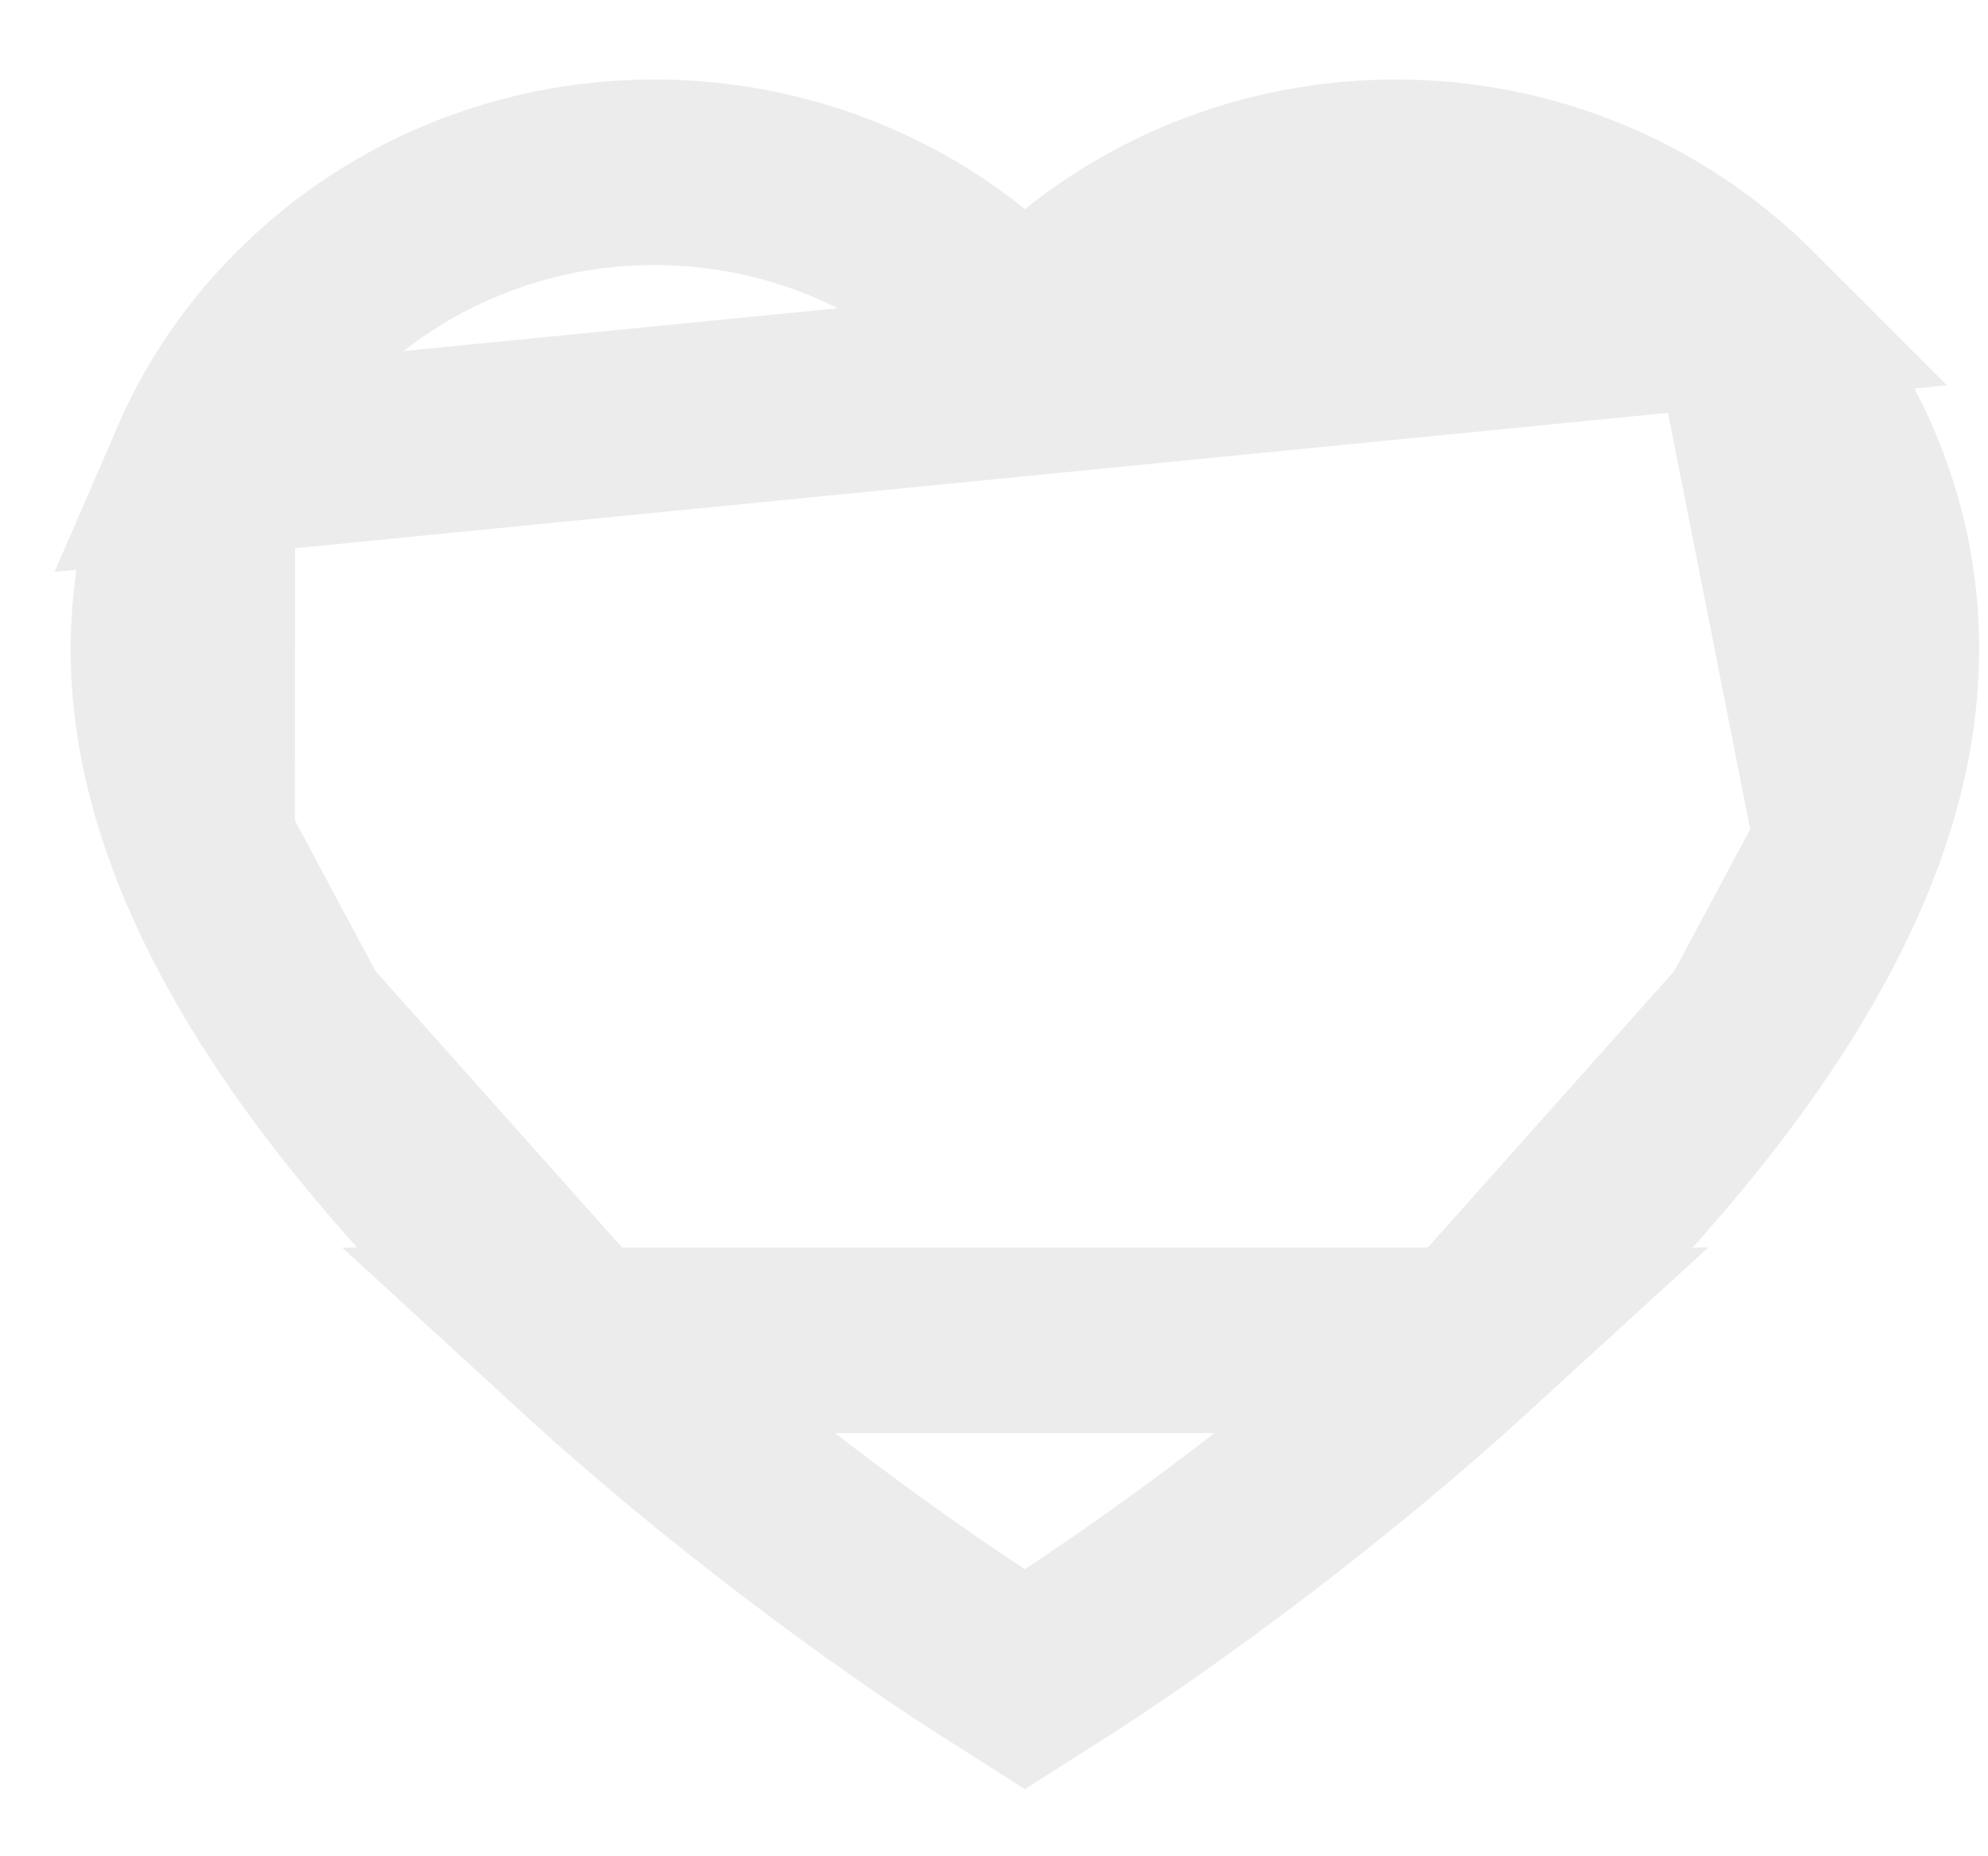
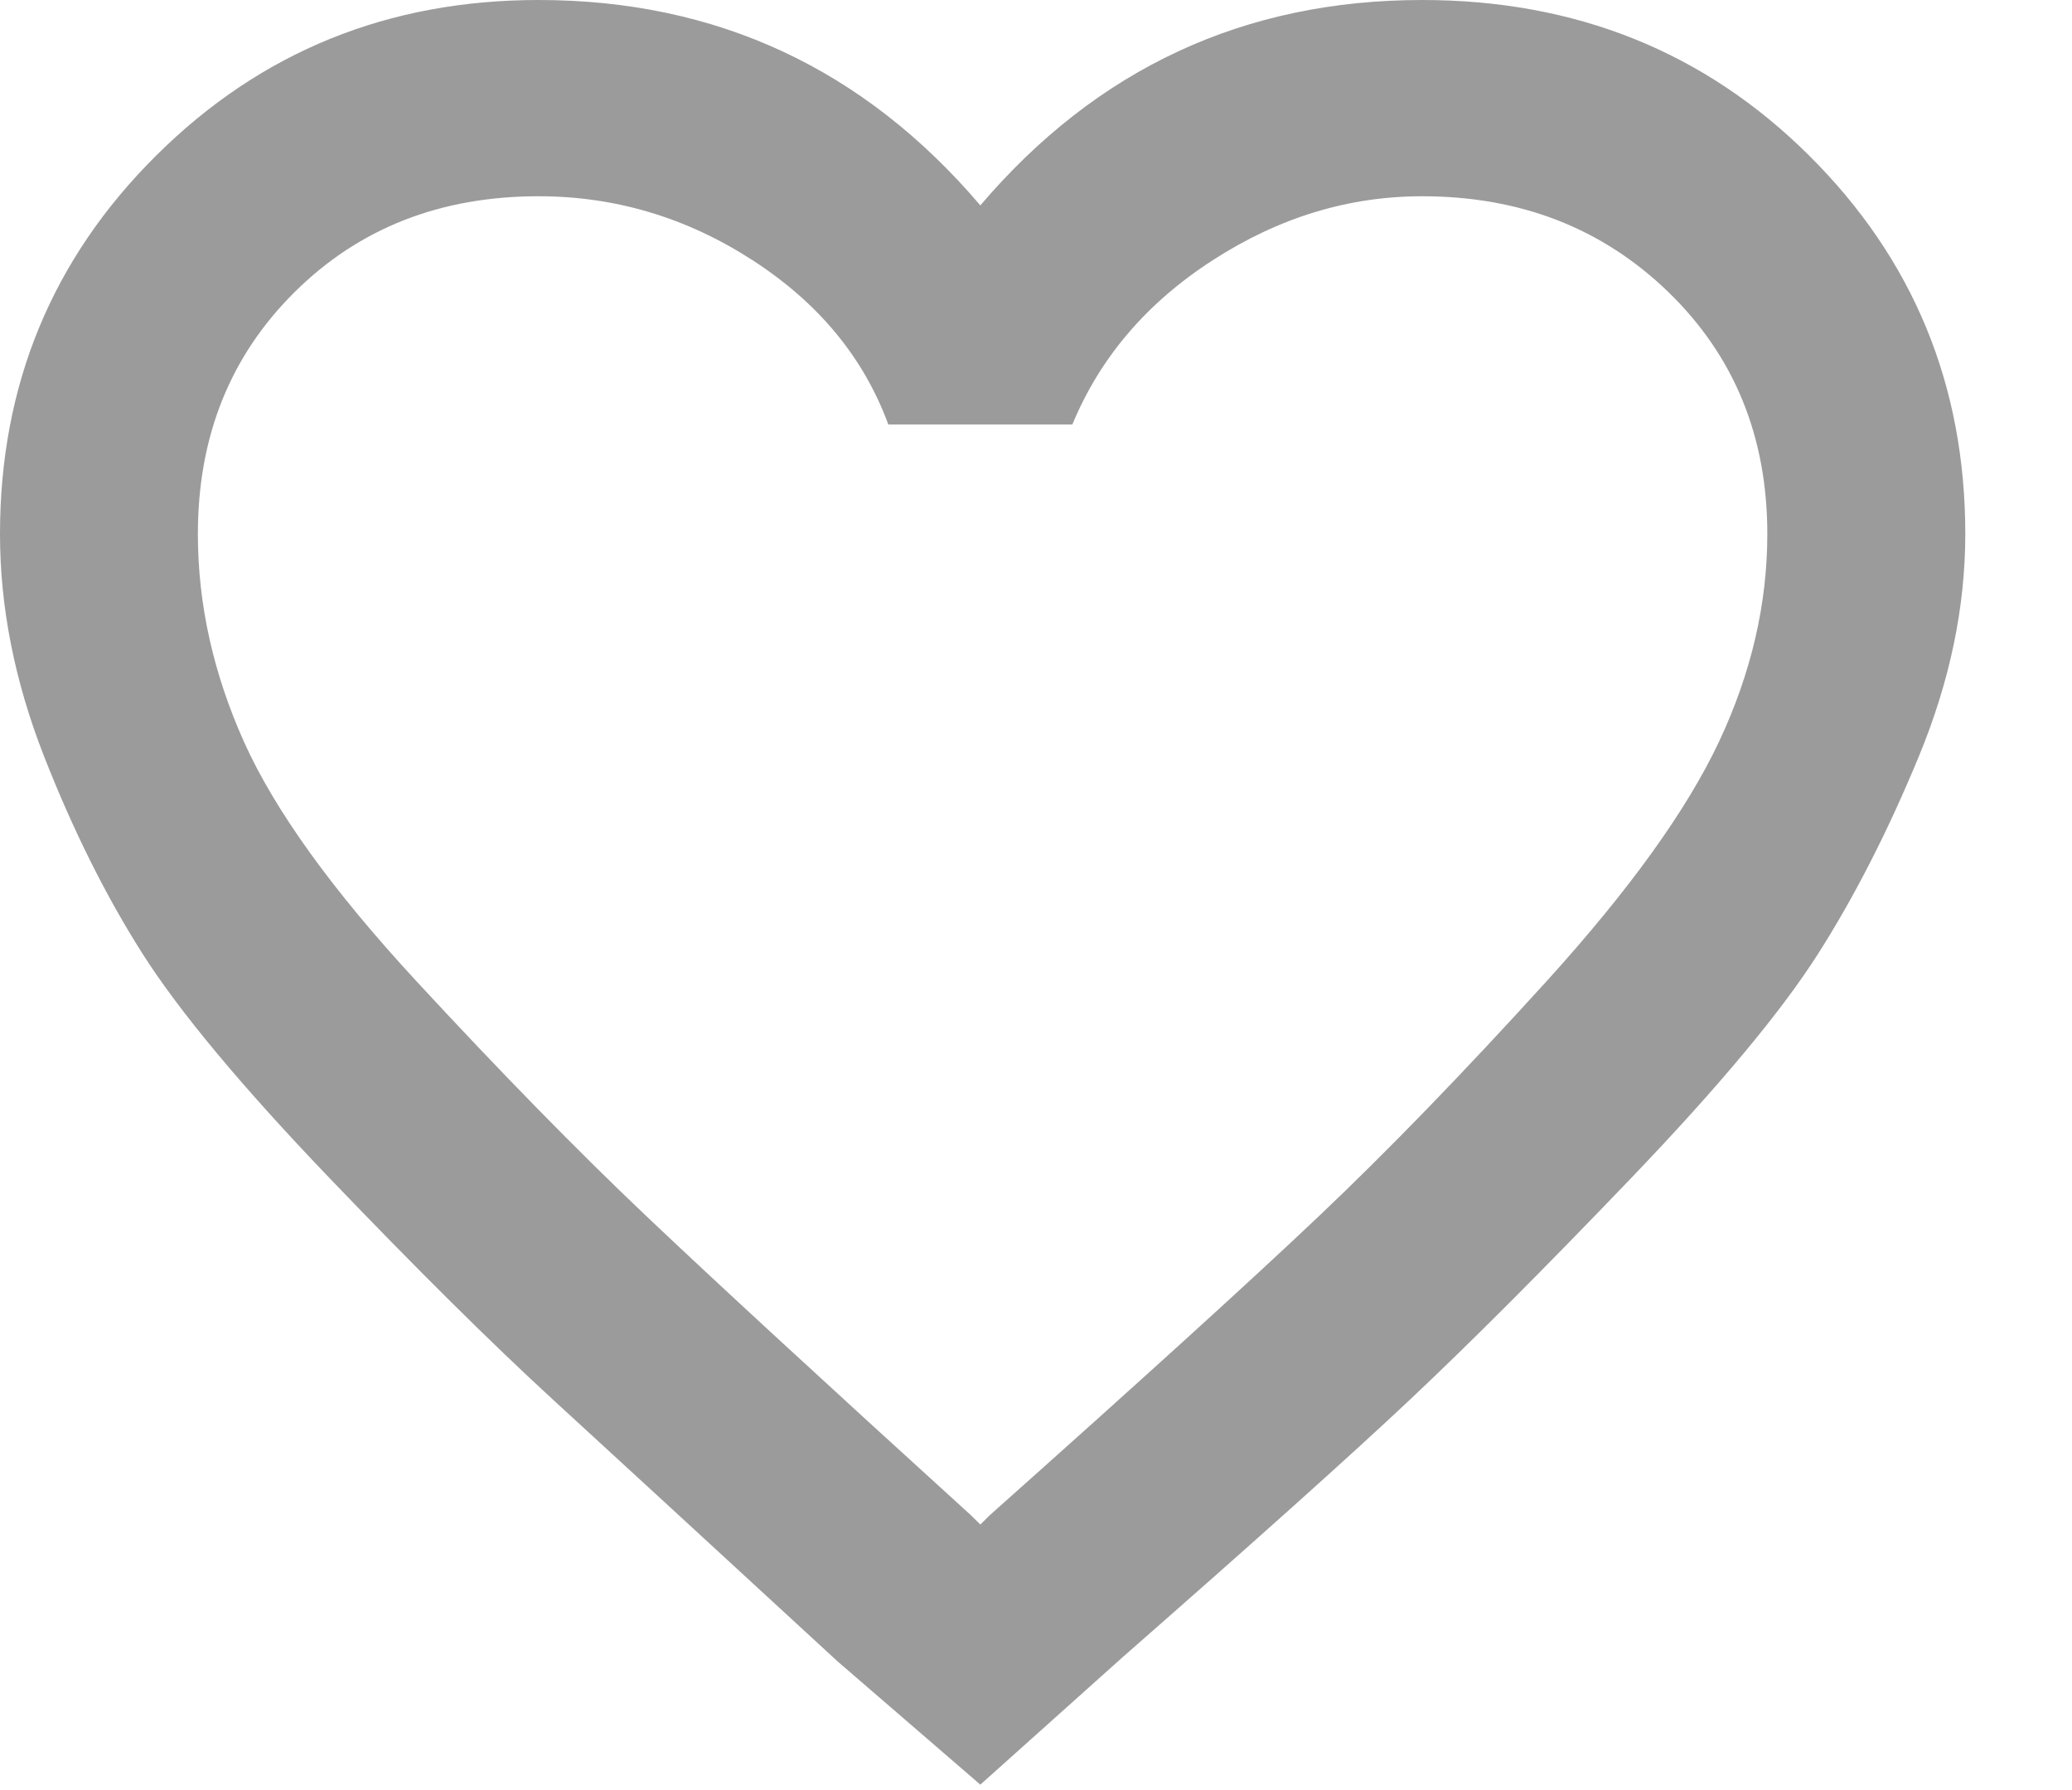
- <svg xmlns="http://www.w3.org/2000/svg" width="15" height="14" viewBox="0 0 15 14" fill="none">
-   <path d="M13.149 2.356L13.148 2.355C12.809 2.026 12.41 1.764 11.97 1.583L11.97 1.583C11.514 1.395 11.025 1.299 10.531 1.3L10.53 1.3C9.835 1.3 9.158 1.489 8.572 1.844L8.572 1.844C8.431 1.929 8.299 2.022 8.173 2.123L7.734 2.476L7.295 2.123C7.17 2.022 7.037 1.929 6.897 1.844L6.897 1.844C6.31 1.489 5.634 1.3 4.939 1.3C4.437 1.3 3.955 1.395 3.499 1.583L3.498 1.583C3.057 1.764 2.661 2.024 2.32 2.356L2.319 2.357L2.319 2.357C1.981 2.683 1.712 3.072 1.526 3.502L13.149 2.356ZM13.149 2.356C13.486 2.683 13.756 3.073 13.943 3.502C14.136 3.949 14.235 4.42 14.233 4.906V4.908C14.233 5.363 14.14 5.851 13.942 6.365L13.941 6.367M13.149 2.356L13.941 6.367M4.38 10.113L4.38 10.113C5.129 10.8 5.877 11.382 6.447 11.799C6.732 12.007 6.971 12.172 7.141 12.287C7.227 12.345 7.295 12.39 7.343 12.421C7.394 12.454 7.417 12.469 7.416 12.468L7.427 12.475L7.427 12.475L7.733 12.67L8.04 12.475L8.04 12.475C8.091 12.442 9.582 11.49 11.087 10.113H4.38ZM4.38 10.113C3.475 9.284 2.763 8.482 2.255 7.73M4.38 10.113L2.255 7.73M13.941 6.367C13.777 6.795 13.533 7.254 13.211 7.73M13.941 6.367L13.211 7.73M2.255 7.73C1.935 7.255 1.691 6.796 1.525 6.365L2.255 7.73ZM13.211 7.73C12.703 8.482 11.991 9.284 11.087 10.113L13.211 7.73ZM1.233 4.908C1.233 4.421 1.332 3.948 1.526 3.502L1.525 6.365C1.327 5.851 1.233 5.362 1.233 4.908Z" stroke="#ECECEC" stroke-width="1.4" />
+ <svg xmlns="http://www.w3.org/2000/svg" width="22" height="19" viewBox="0 0 22 19" fill="none">
+   <path d="M15.1 0C16.729 0 18.098 0.549 19.205 1.648C20.313 2.747 20.867 4.088 20.867 5.671C20.867 6.446 20.704 7.23 20.378 8.022C20.052 8.813 19.694 9.516 19.303 10.13C18.912 10.744 18.252 11.536 17.324 12.505C16.395 13.475 15.613 14.258 14.978 14.856C14.343 15.454 13.325 16.366 11.924 17.594L10.409 18.951L8.894 17.643C7.526 16.383 6.516 15.454 5.864 14.856C5.213 14.258 4.423 13.475 3.494 12.505C2.566 11.536 1.906 10.744 1.515 10.13C1.124 9.516 0.774 8.813 0.464 8.022C0.155 7.23 0 6.446 0 5.671C0 4.088 0.554 2.747 1.662 1.648C2.769 0.549 4.121 0 5.718 0C7.607 0 9.171 0.727 10.409 2.181C11.647 0.727 13.211 0 15.1 0ZM10.507 16.092C12.103 14.67 13.268 13.612 14.001 12.917C14.734 12.222 15.54 11.39 16.42 10.421C17.299 9.452 17.91 8.603 18.252 7.876C18.594 7.149 18.765 6.414 18.765 5.671C18.765 4.637 18.415 3.781 17.715 3.102C17.014 2.423 16.143 2.084 15.1 2.084C14.318 2.084 13.577 2.31 12.877 2.763C12.176 3.215 11.68 3.797 11.386 4.508H9.432C9.171 3.797 8.69 3.215 7.99 2.763C7.29 2.31 6.532 2.084 5.718 2.084C4.675 2.084 3.812 2.423 3.128 3.102C2.443 3.781 2.101 4.637 2.101 5.671C2.101 6.414 2.264 7.149 2.59 7.876C2.916 8.603 3.527 9.452 4.423 10.421C5.319 11.39 6.133 12.222 6.866 12.917C7.599 13.612 8.747 14.67 10.311 16.092L10.409 16.189L10.507 16.092Z" fill="#9B9B9B" />
</svg>
